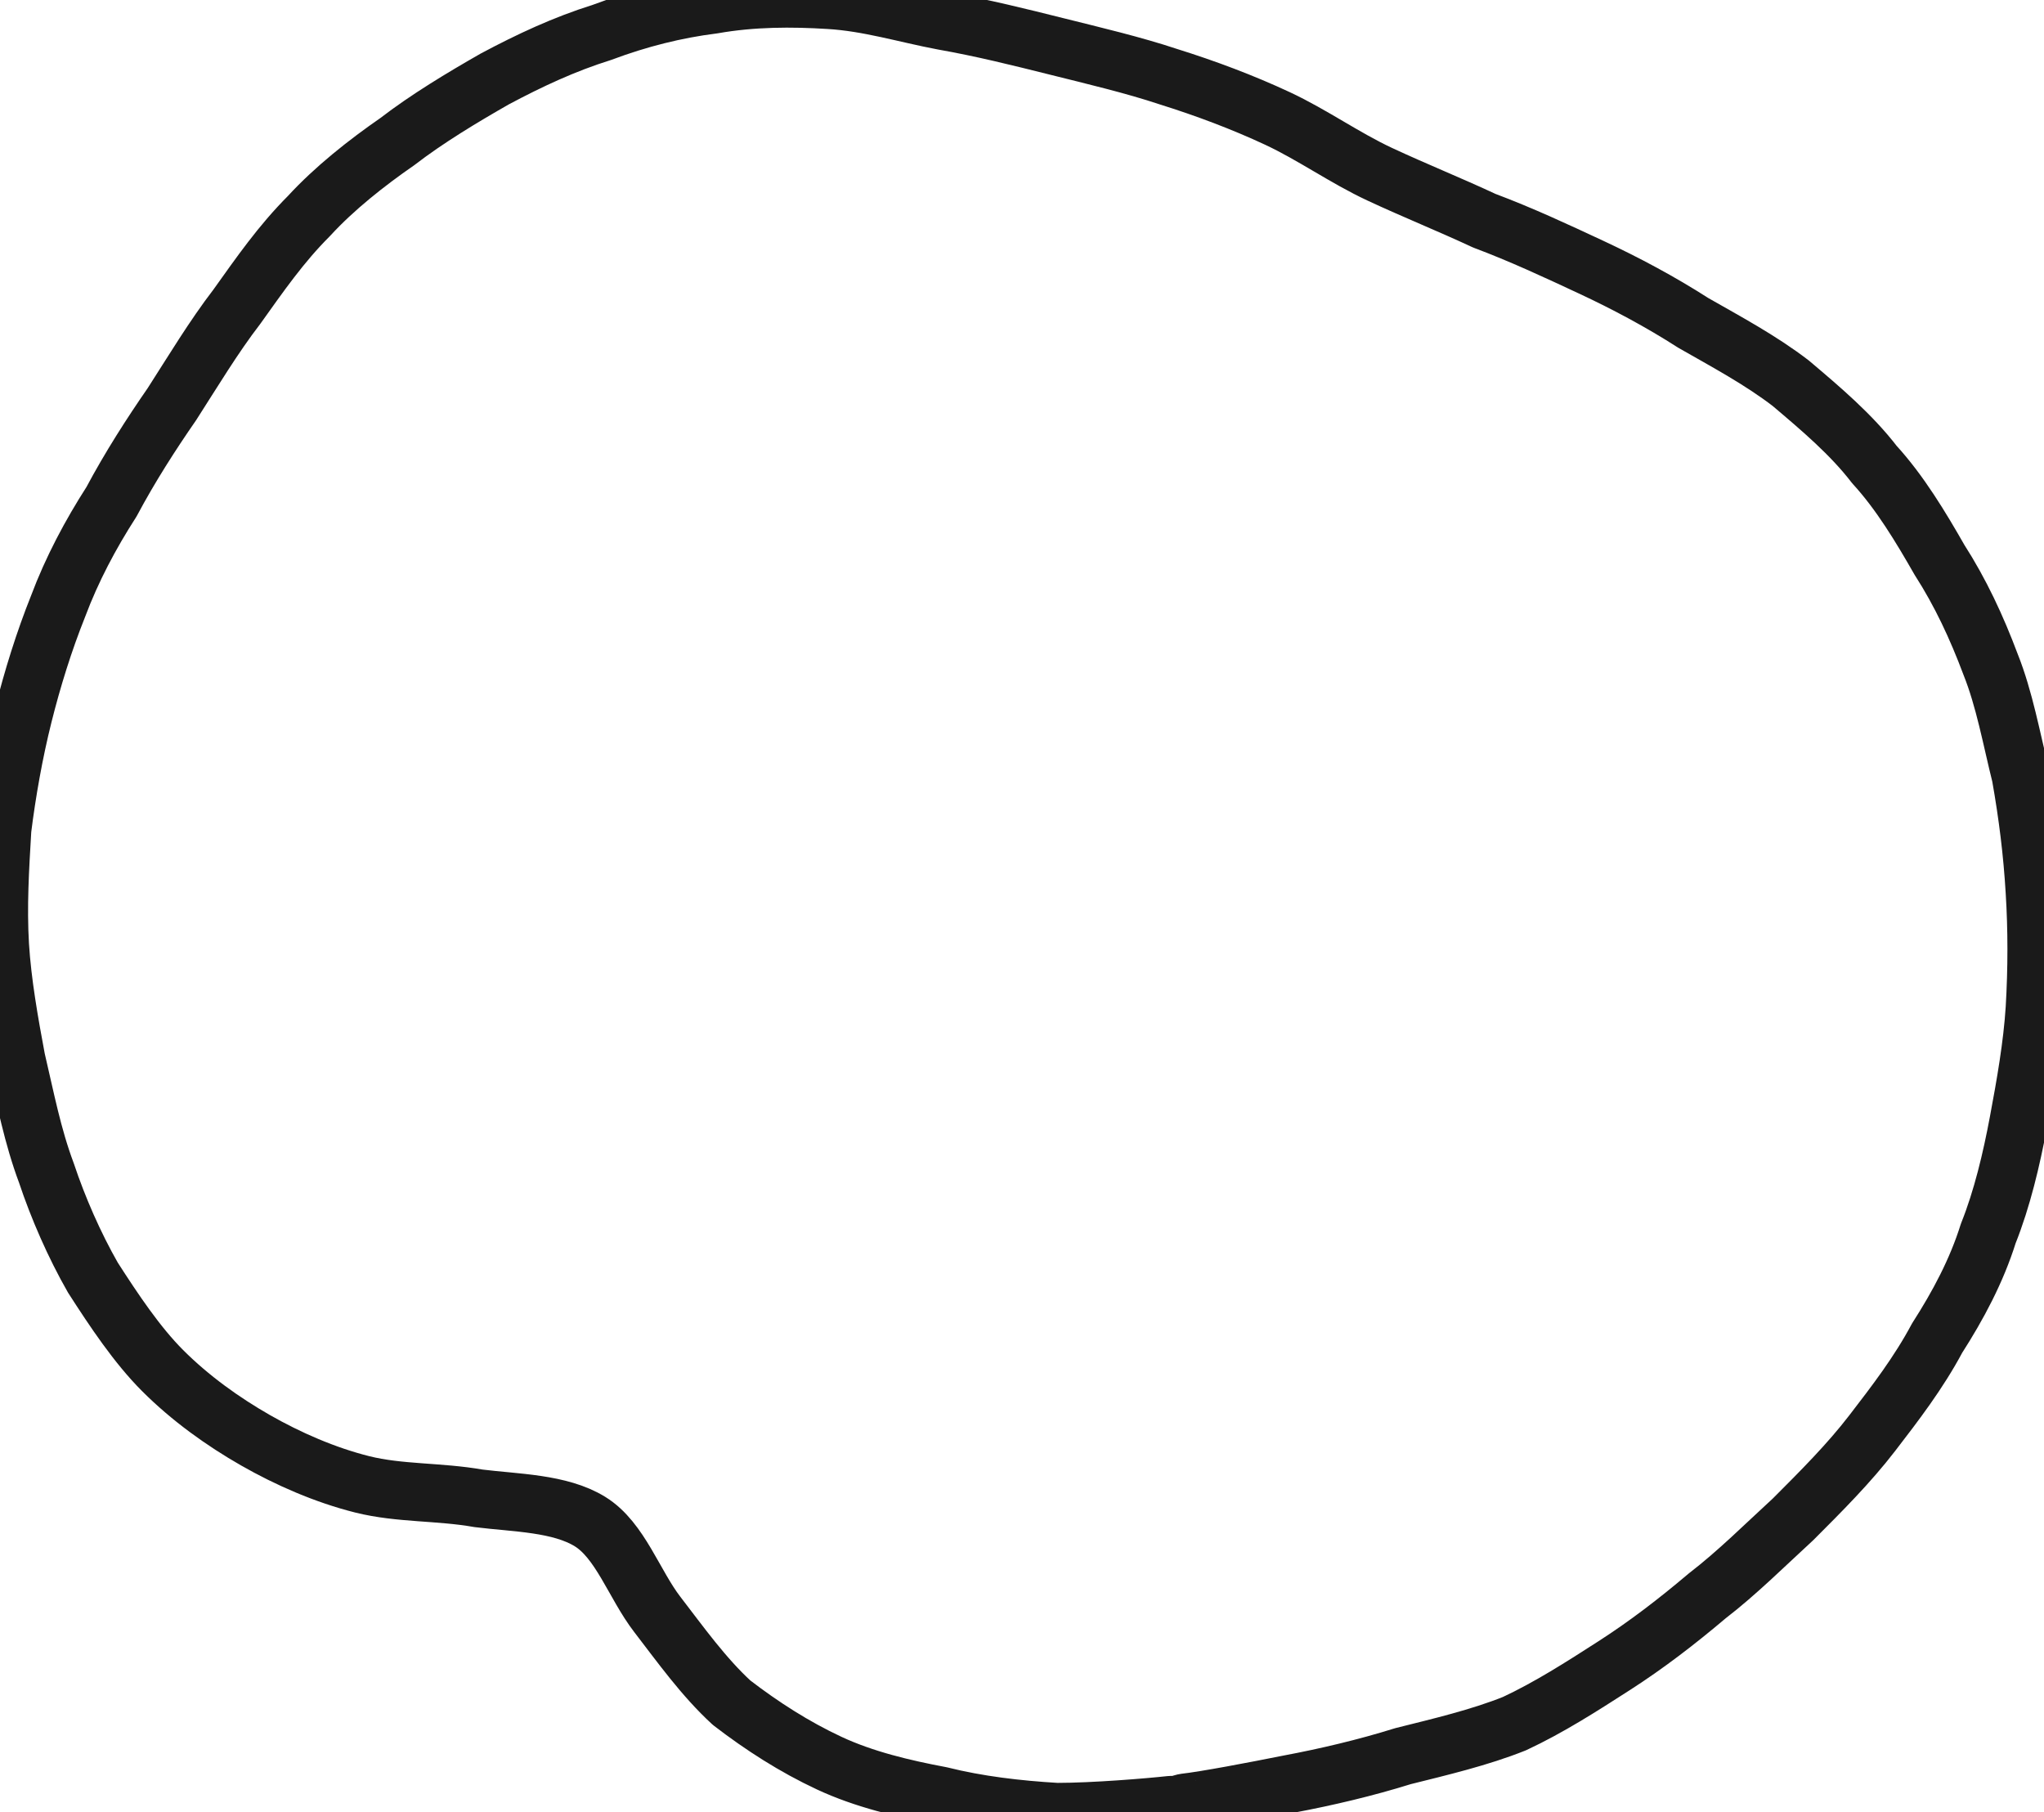
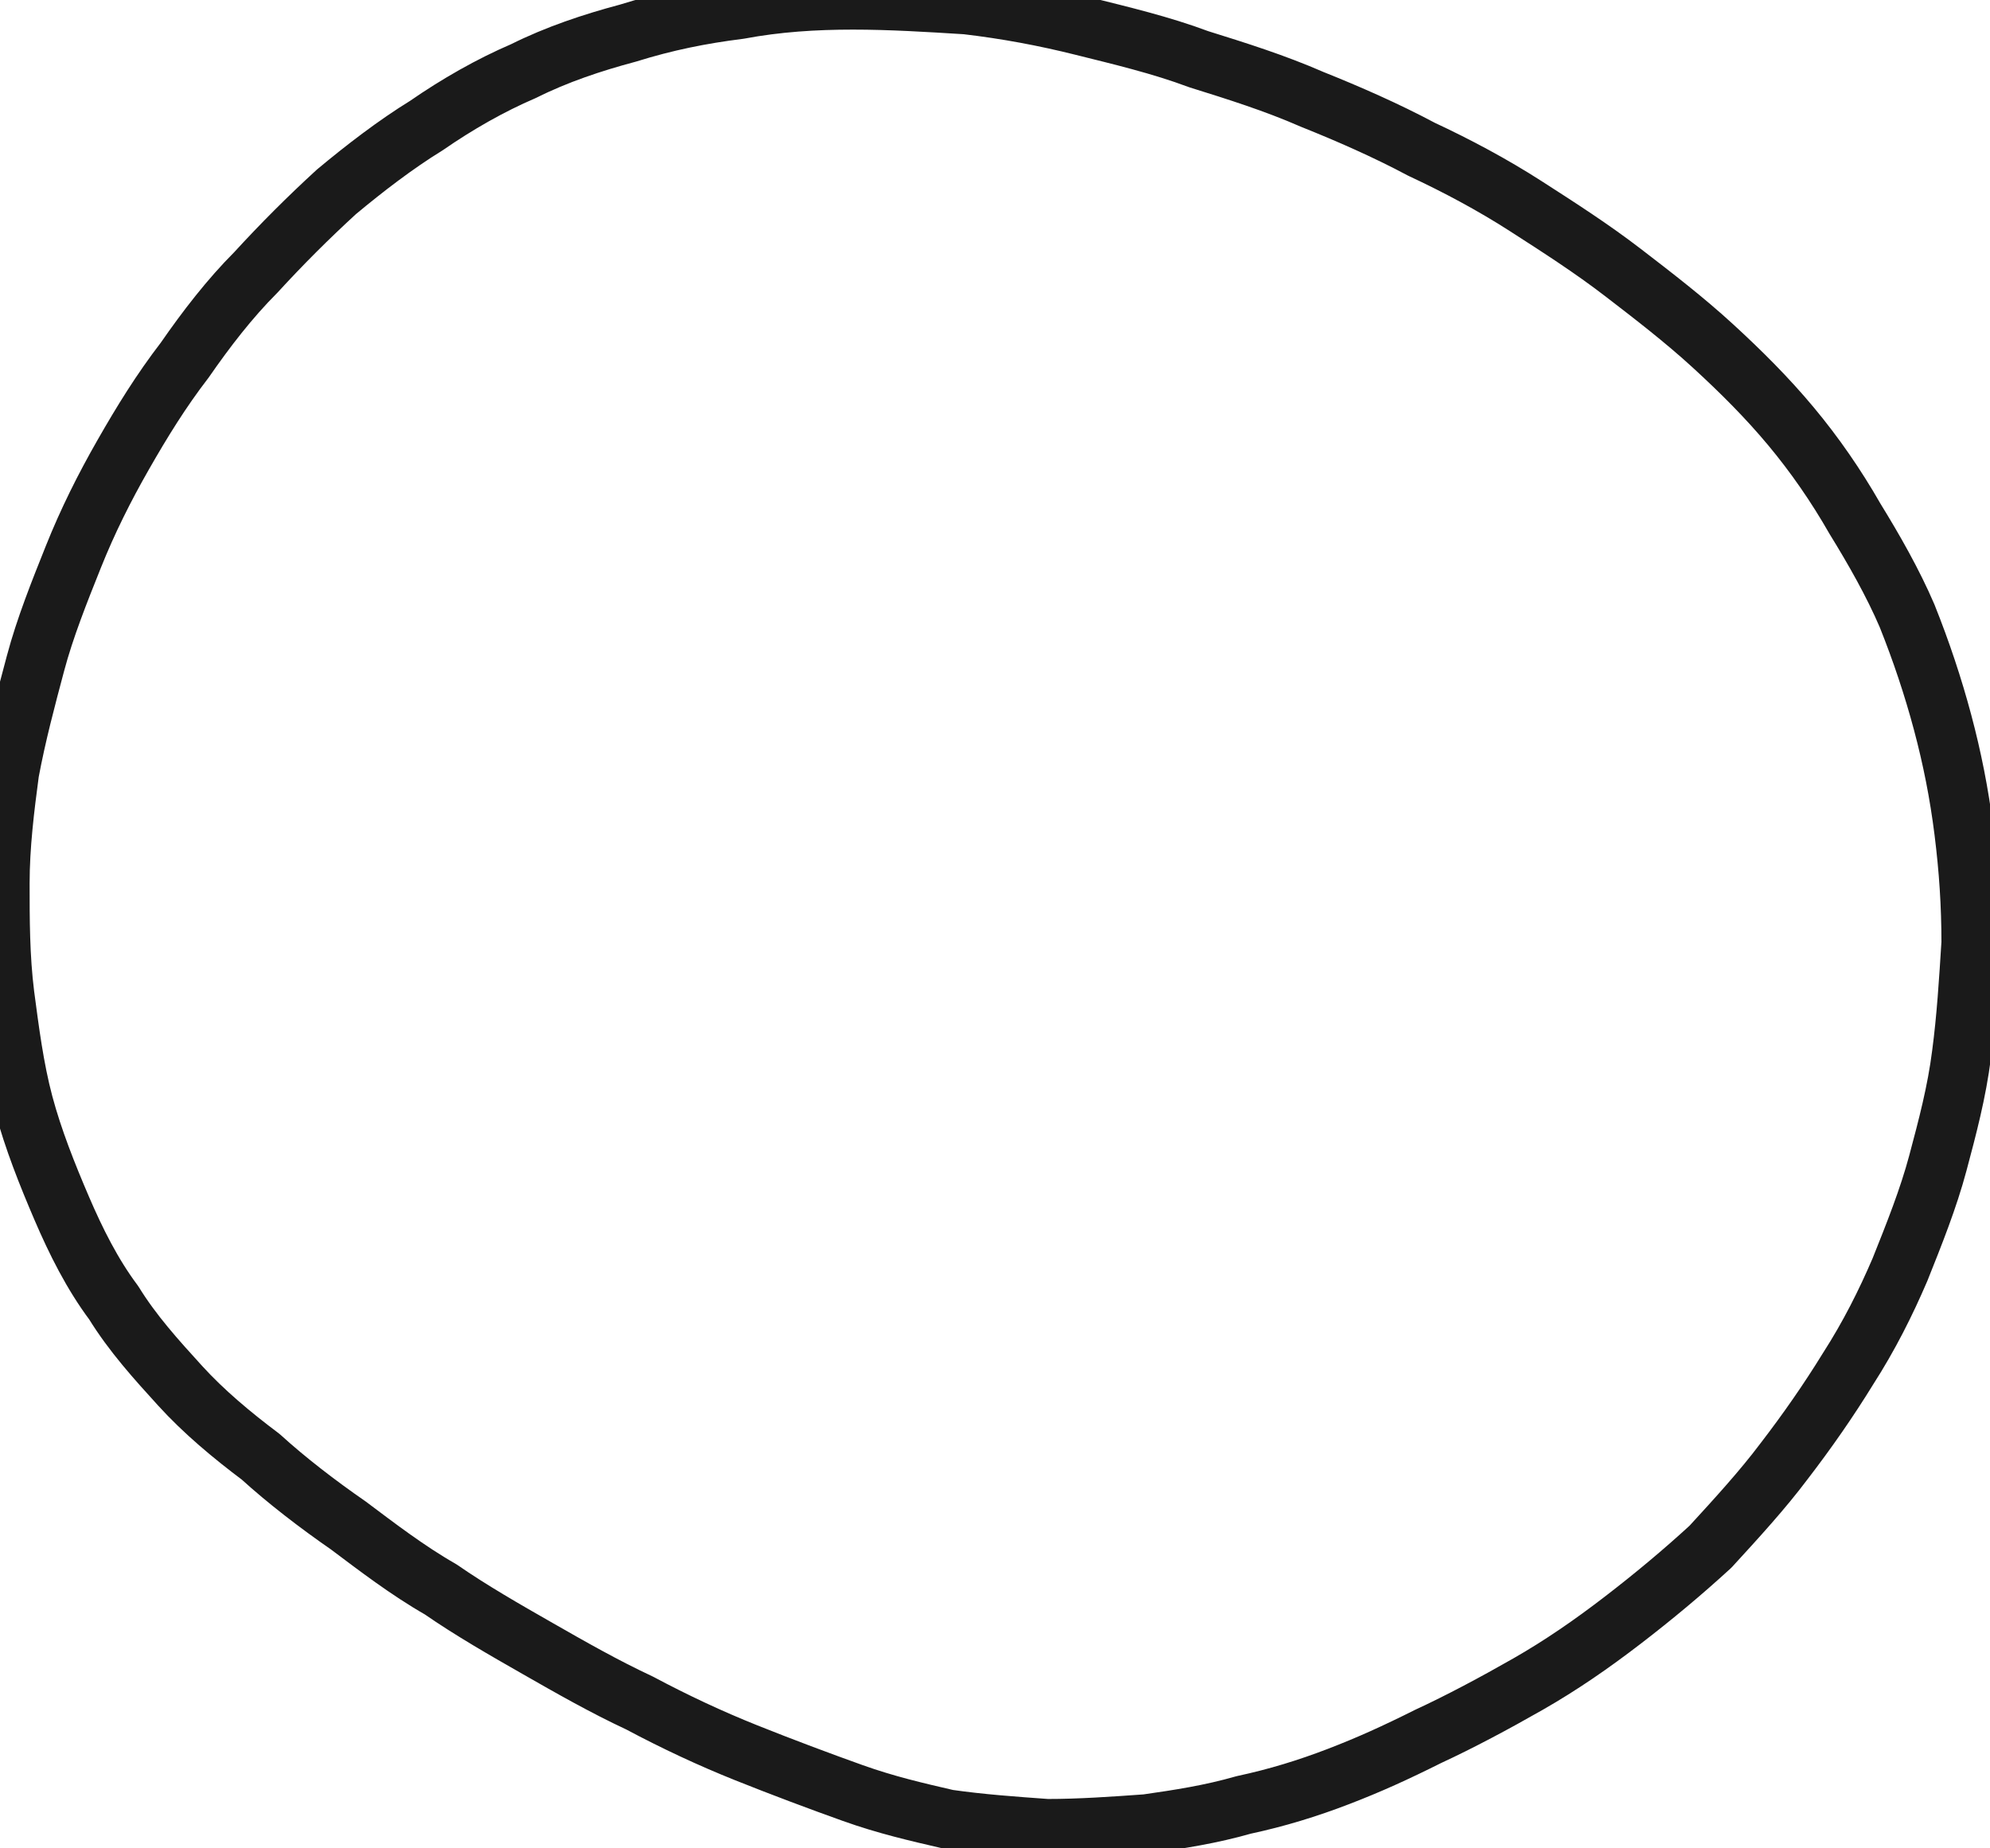
- <svg xmlns="http://www.w3.org/2000/svg" viewBox="0 0 88 78">
-   <path d="M50.4 77.7 C49.5 77.8 47.1 78.0 45.5 78.0 C43.8 77.9 42.1 77.7 40.5 77.3 C38.9 77.0 37.2 76.6 35.7 75.9 C34.2 75.2 32.8 74.3 31.5 73.3 C30.3 72.2 29.3 70.8 28.3 69.5 C27.3 68.2 26.7 66.3 25.4 65.5 C24.1 64.7 22.2 64.7 20.6 64.5 C18.9 64.2 17.2 64.3 15.6 63.9 C14.0 63.5 12.4 62.8 11.0 62.0 C9.6 61.2 8.2 60.2 7.0 59.0 C5.9 57.9 4.9 56.4 4.0 55.0 C3.2 53.6 2.5 52.0 2.0 50.5 C1.4 48.9 1.1 47.3 0.7 45.6 C0.4 44.0 0.1 42.3 0.0 40.7 C-0.1 39.0 -0.0 37.4 0.1 35.7 C0.3 34.1 0.6 32.4 1.0 30.8 C1.4 29.2 1.9 27.6 2.5 26.1 C3.1 24.5 3.9 23.0 4.8 21.6 C5.6 20.1 6.5 18.7 7.4 17.4 C8.3 16.0 9.2 14.5 10.2 13.2 C11.2 11.8 12.1 10.5 13.3 9.3 C14.4 8.1 15.8 7.0 17.1 6.1 C18.4 5.1 19.9 4.2 21.3 3.4 C22.8 2.6 24.3 1.9 25.9 1.4 C27.5 0.8 29.1 0.4 30.7 0.2 C32.4 -0.1 34.1 -0.1 35.7 0.0 C37.4 0.1 39.0 0.6 40.6 0.9 C42.3 1.2 43.9 1.6 45.5 2.0 C47.1 2.4 48.8 2.8 50.3 3.3 C51.9 3.8 53.5 4.4 55.0 5.1 C56.5 5.8 57.9 6.8 59.4 7.5 C60.9 8.2 62.4 8.8 63.9 9.5 C65.5 10.1 67.0 10.8 68.5 11.5 C70.0 12.2 71.5 13.0 72.9 13.9 C74.3 14.7 75.8 15.5 77.1 16.5 C78.4 17.6 79.7 18.7 80.7 20.0 C81.8 21.2 82.7 22.7 83.5 24.1 C84.4 25.5 85.1 27.0 85.7 28.6 C86.3 30.1 86.6 31.8 87.0 33.4 C87.3 35.1 87.5 36.7 87.6 38.4 C87.7 40.0 87.7 41.7 87.6 43.4 C87.5 45.0 87.2 46.7 86.9 48.3 C86.6 49.9 86.2 51.6 85.6 53.1 C85.1 54.7 84.3 56.2 83.4 57.6 C82.6 59.1 81.6 60.4 80.6 61.7 C79.6 63.0 78.4 64.2 77.2 65.4 C76.0 66.5 74.8 67.7 73.5 68.7 C72.2 69.8 70.9 70.8 69.5 71.7 C68.1 72.6 66.7 73.5 65.2 74.2 C63.7 74.8 62.0 75.2 60.4 75.6 C58.8 76.1 57.1 76.5 55.5 76.8 C54.0 77.1 51.9 77.5 51.0 77.6 C50.2 77.8 51.4 77.7 50.4 77.7 Z" fill="none" stroke="#1a1a1a" stroke-width="2.5" vector-effect="non-scaling-stroke" stroke-linecap="round" stroke-linejoin="round" />
+ <svg xmlns="http://www.w3.org/2000/svg" viewBox="0 0 84 78">
+   <path d="M48.4 77.0 C47.0 77.1 45.6 77.2 44.2 77.2 C42.8 77.1 41.4 77.0 40.0 76.8 C38.7 76.5 37.4 76.2 36.0 75.7 C34.6 75.2 33.0 74.6 31.5 74.0 C30.0 73.4 28.5 72.7 27.0 71.9 C25.5 71.2 24.1 70.4 22.7 69.6 C21.3 68.8 19.9 68.0 18.6 67.1 C17.2 66.3 15.9 65.3 14.7 64.4 C13.4 63.5 12.1 62.5 11.0 61.5 C9.8 60.6 8.6 59.6 7.6 58.5 C6.6 57.4 5.6 56.3 4.8 55.0 C3.9 53.8 3.2 52.4 2.6 51.0 C2.0 49.6 1.4 48.1 1.0 46.6 C0.6 45.1 0.4 43.5 0.2 42.0 C0.0 40.4 -0.0 38.8 0.0 37.3 C0.0 35.7 0.2 34.1 0.4 32.6 C0.7 31.0 1.1 29.5 1.5 28.0 C1.9 26.5 2.5 25.0 3.1 23.5 C3.7 22.0 4.4 20.6 5.2 19.2 C6.0 17.8 6.8 16.5 7.8 15.2 C8.7 13.9 9.7 12.6 10.8 11.5 C11.9 10.3 13.0 9.2 14.2 8.1 C15.4 7.1 16.7 6.1 18.0 5.3 C19.3 4.4 20.7 3.6 22.1 3.0 C23.5 2.3 25.0 1.8 26.5 1.4 C28.1 0.9 29.6 0.6 31.2 0.4 C32.8 0.1 34.4 0.0 36.0 0.0 C37.6 -0.0 39.2 0.1 40.8 0.2 C42.5 0.4 44.1 0.7 45.7 1.1 C47.3 1.5 49.0 1.9 50.6 2.5 C52.2 3.0 53.8 3.5 55.4 4.2 C56.9 4.8 58.5 5.5 60.0 6.3 C61.5 7.0 63.0 7.8 64.4 8.7 C65.8 9.6 67.2 10.5 68.5 11.5 C69.8 12.5 71.1 13.5 72.3 14.6 C73.5 15.7 74.6 16.8 75.6 18.0 C76.6 19.2 77.5 20.5 78.3 21.9 C79.1 23.2 79.9 24.6 80.5 26.0 C81.1 27.5 81.6 29.0 82.0 30.5 C82.4 32.0 82.7 33.5 82.9 35.1 C83.1 36.7 83.2 38.2 83.2 39.8 C83.1 41.4 83.0 43.0 82.8 44.5 C82.6 46.1 82.2 47.6 81.8 49.1 C81.4 50.6 80.8 52.1 80.2 53.6 C79.6 55.0 78.9 56.4 78.0 57.8 C77.2 59.1 76.3 60.4 75.3 61.7 C74.4 62.9 73.3 64.1 72.2 65.3 C71.0 66.4 69.8 67.4 68.5 68.4 C67.2 69.4 65.9 70.3 64.5 71.1 C63.1 71.9 61.6 72.7 60.3 73.3 C58.9 74.0 57.8 74.5 56.5 75.0 C55.2 75.5 53.9 75.9 52.5 76.2 C51.1 76.6 49.8 76.8 48.4 77.0 Z" fill="none" stroke="#1a1a1a" stroke-width="2.5" vector-effect="non-scaling-stroke" stroke-linecap="round" stroke-linejoin="round" />
</svg>
